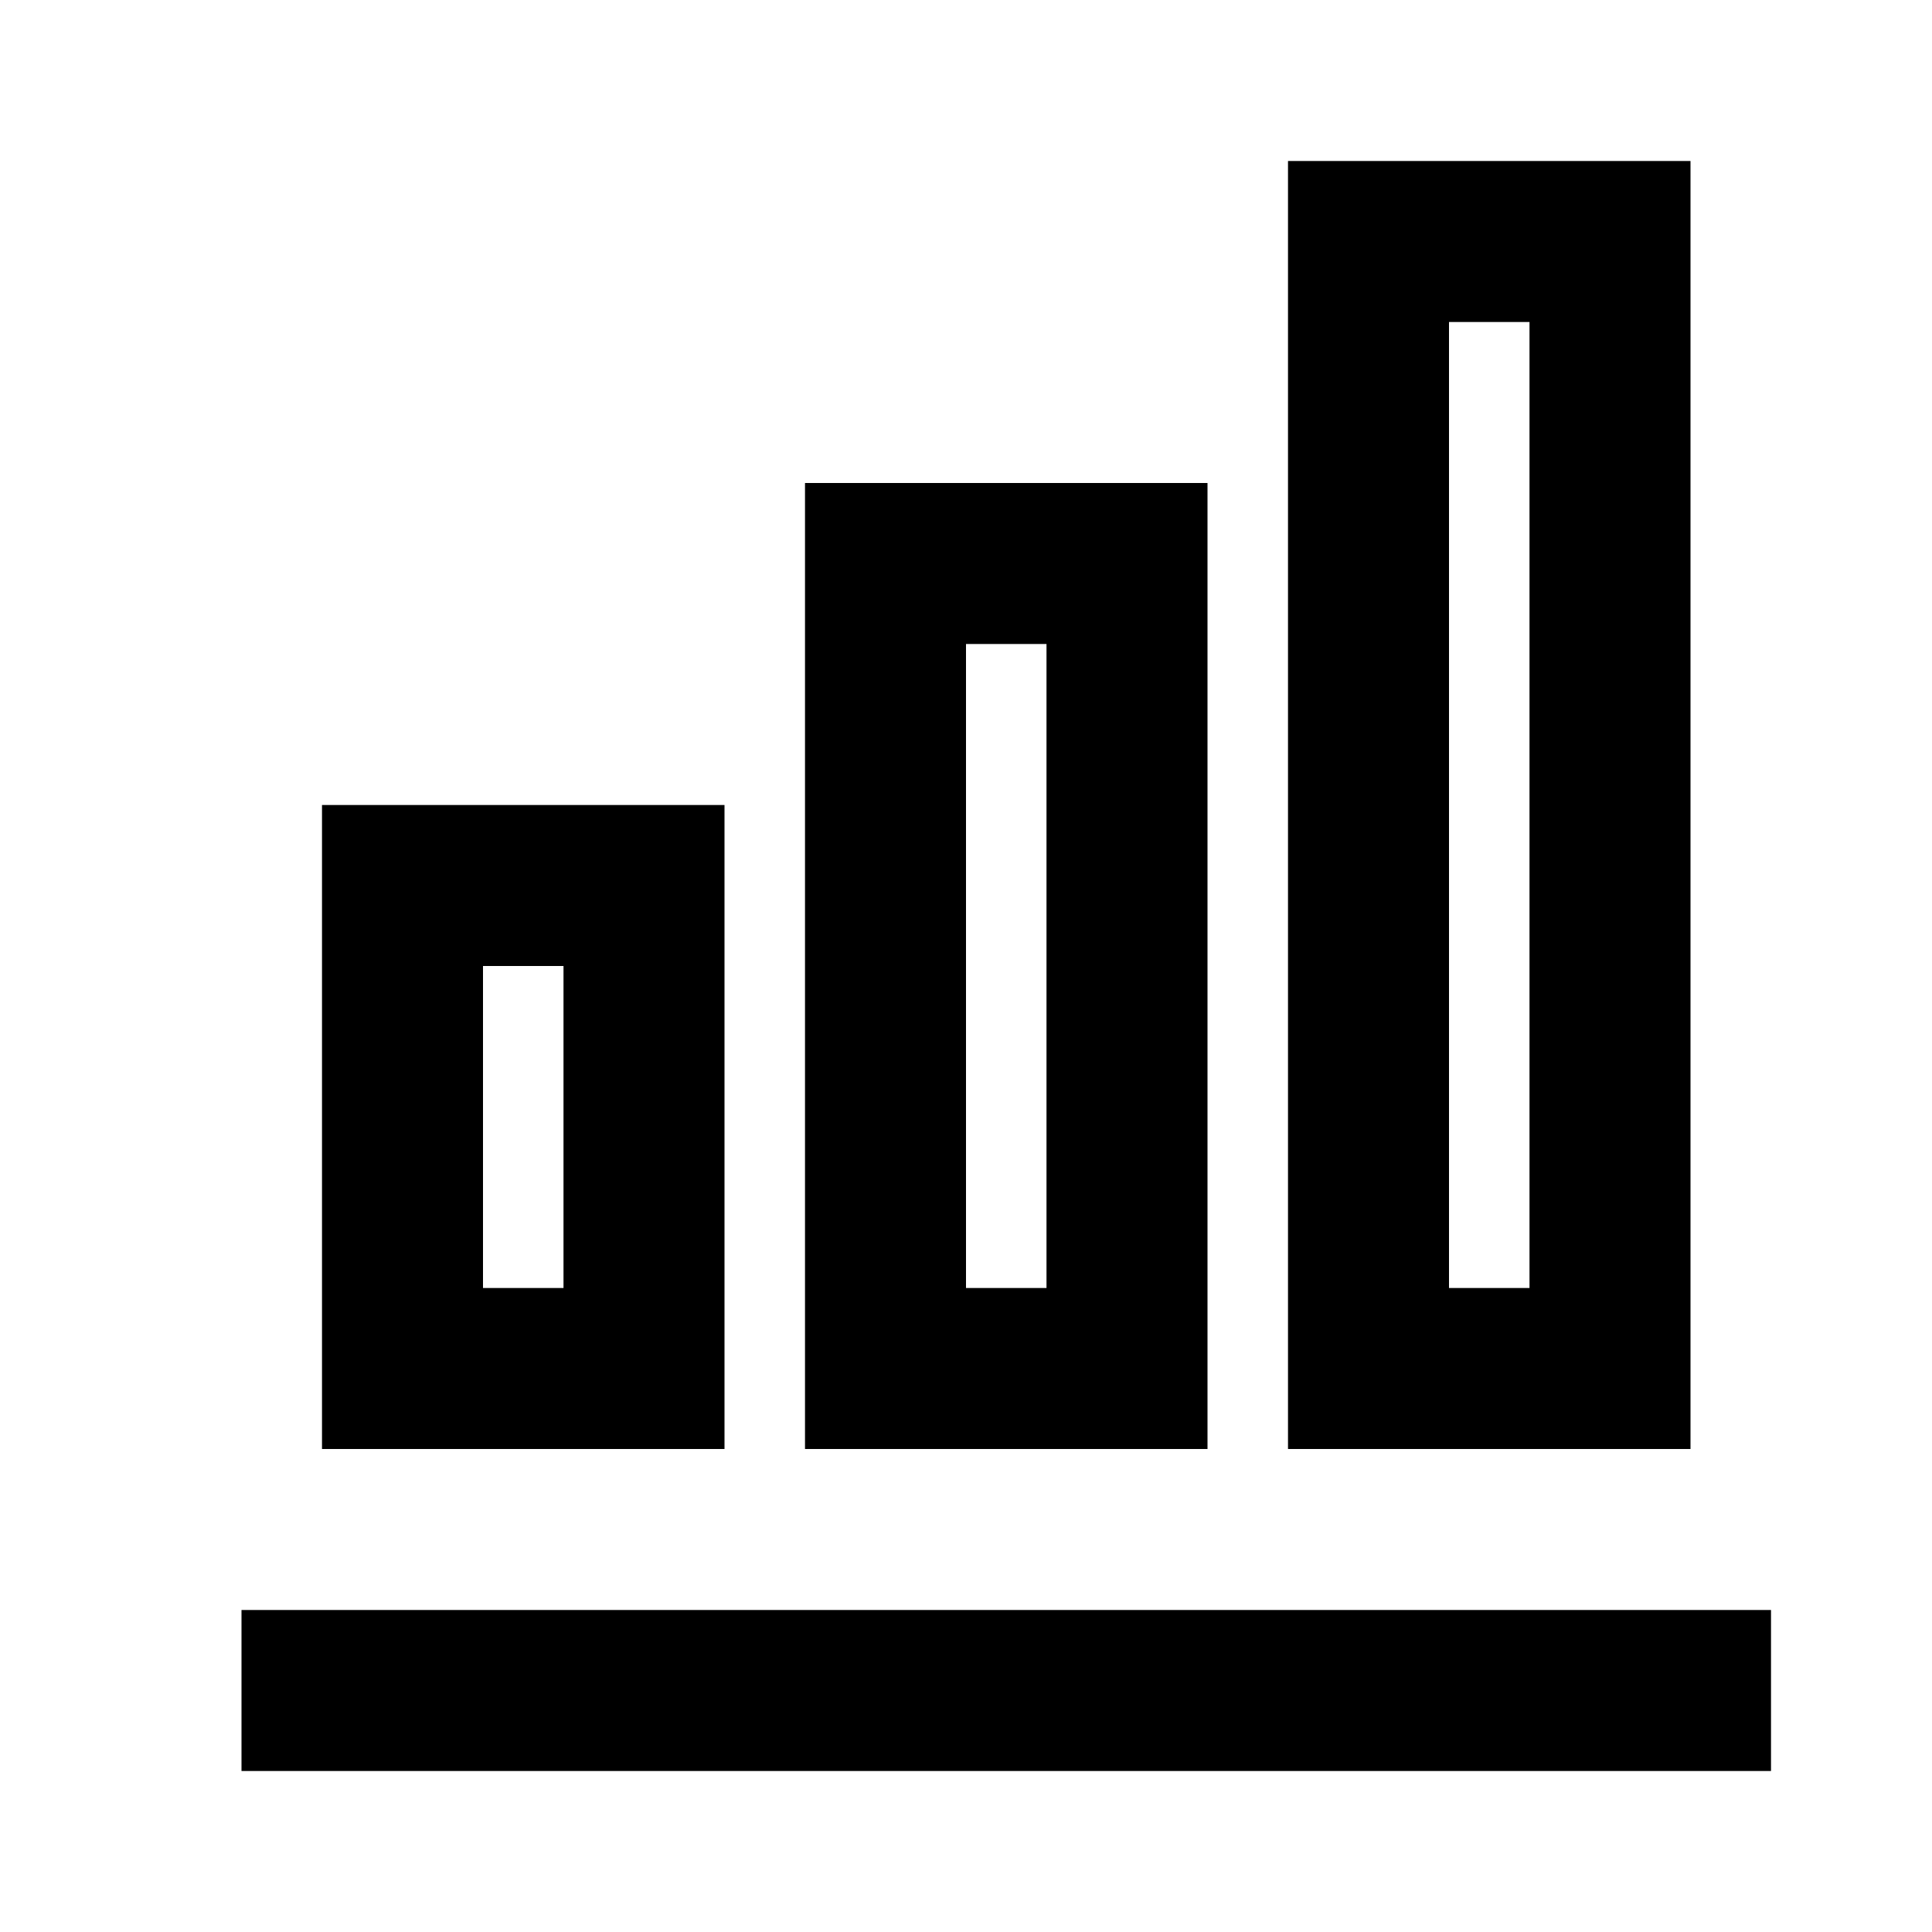
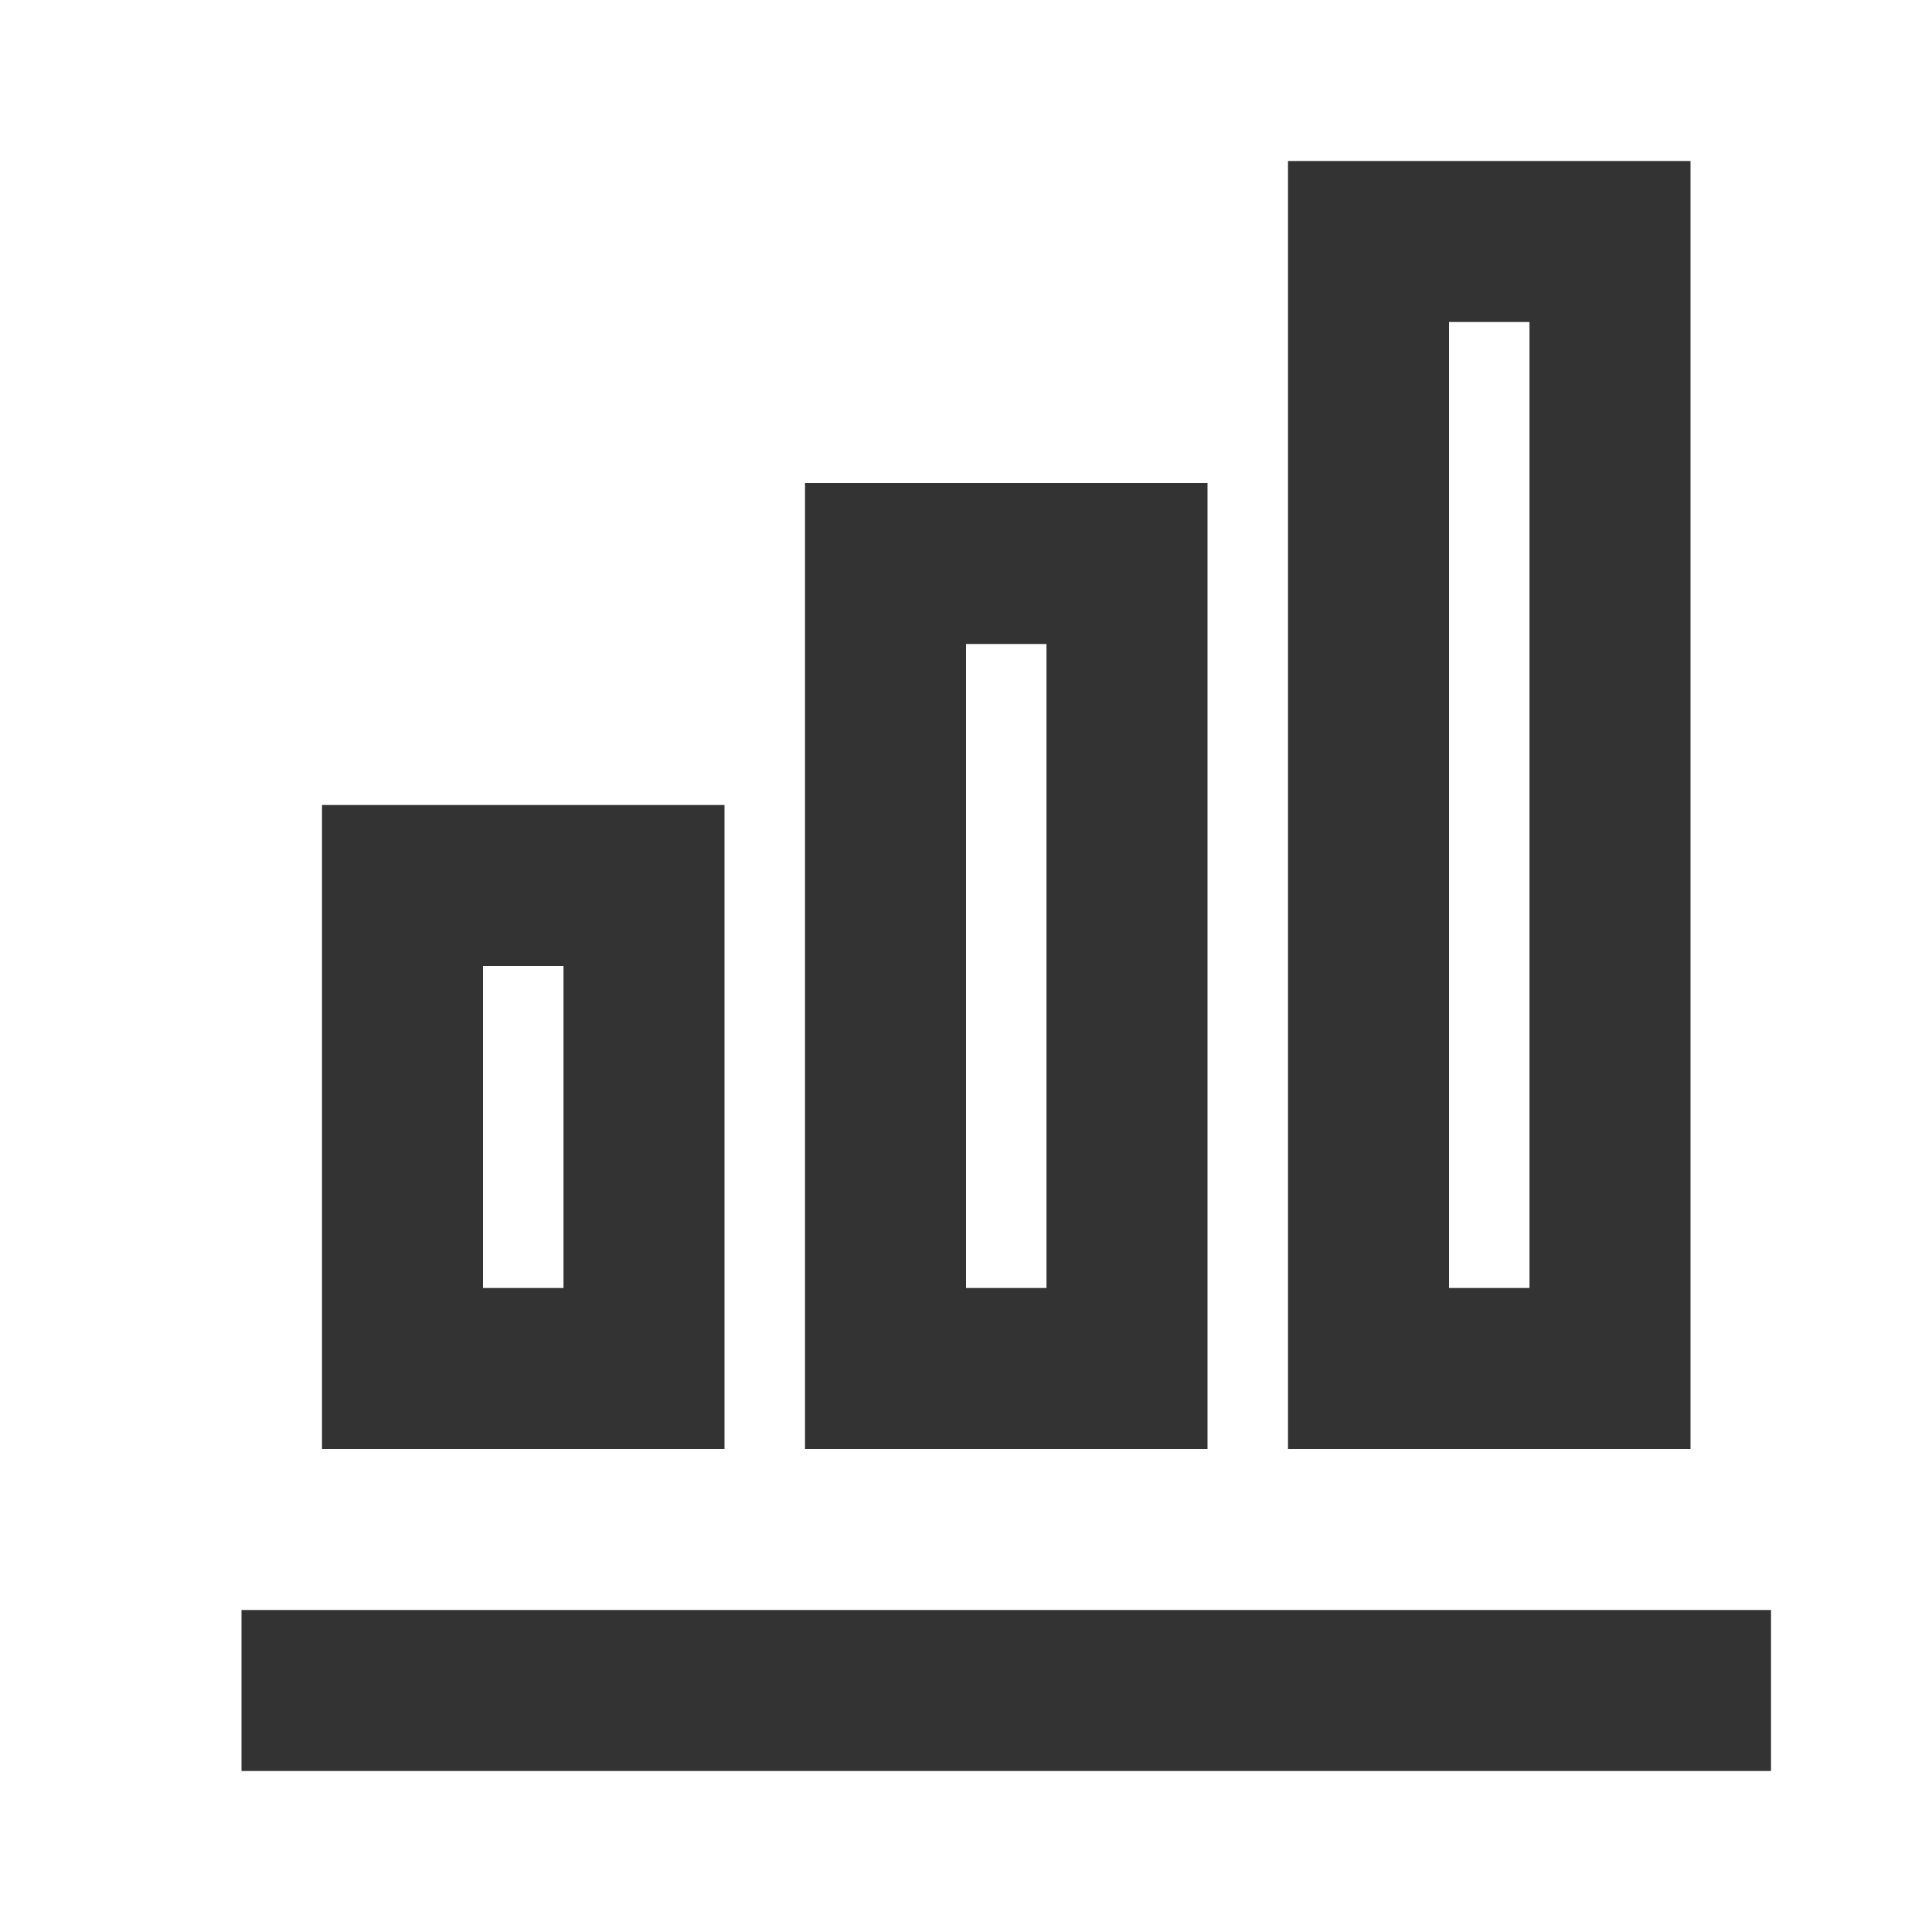
- <svg xmlns="http://www.w3.org/2000/svg" width="800px" height="800px" viewBox="0 0 24 24">
+ <svg xmlns="http://www.w3.org/2000/svg" width="800px" height="800px" viewBox="0 0 24 24" fill="#333">
  <g>
    <path fill="none" d="M0 0h24v24H0z" />
    <path d="M9 18H4v-8h5v8zm-2-2v-4H6v4h1zm6 0V8h-1v8h1zm2 2h-5V6h5v12zm4-2V4h-1v12h1zm2 2h-5V2h5v16zm1 4H3v-2h19v2z" />
  </g>
</svg>
